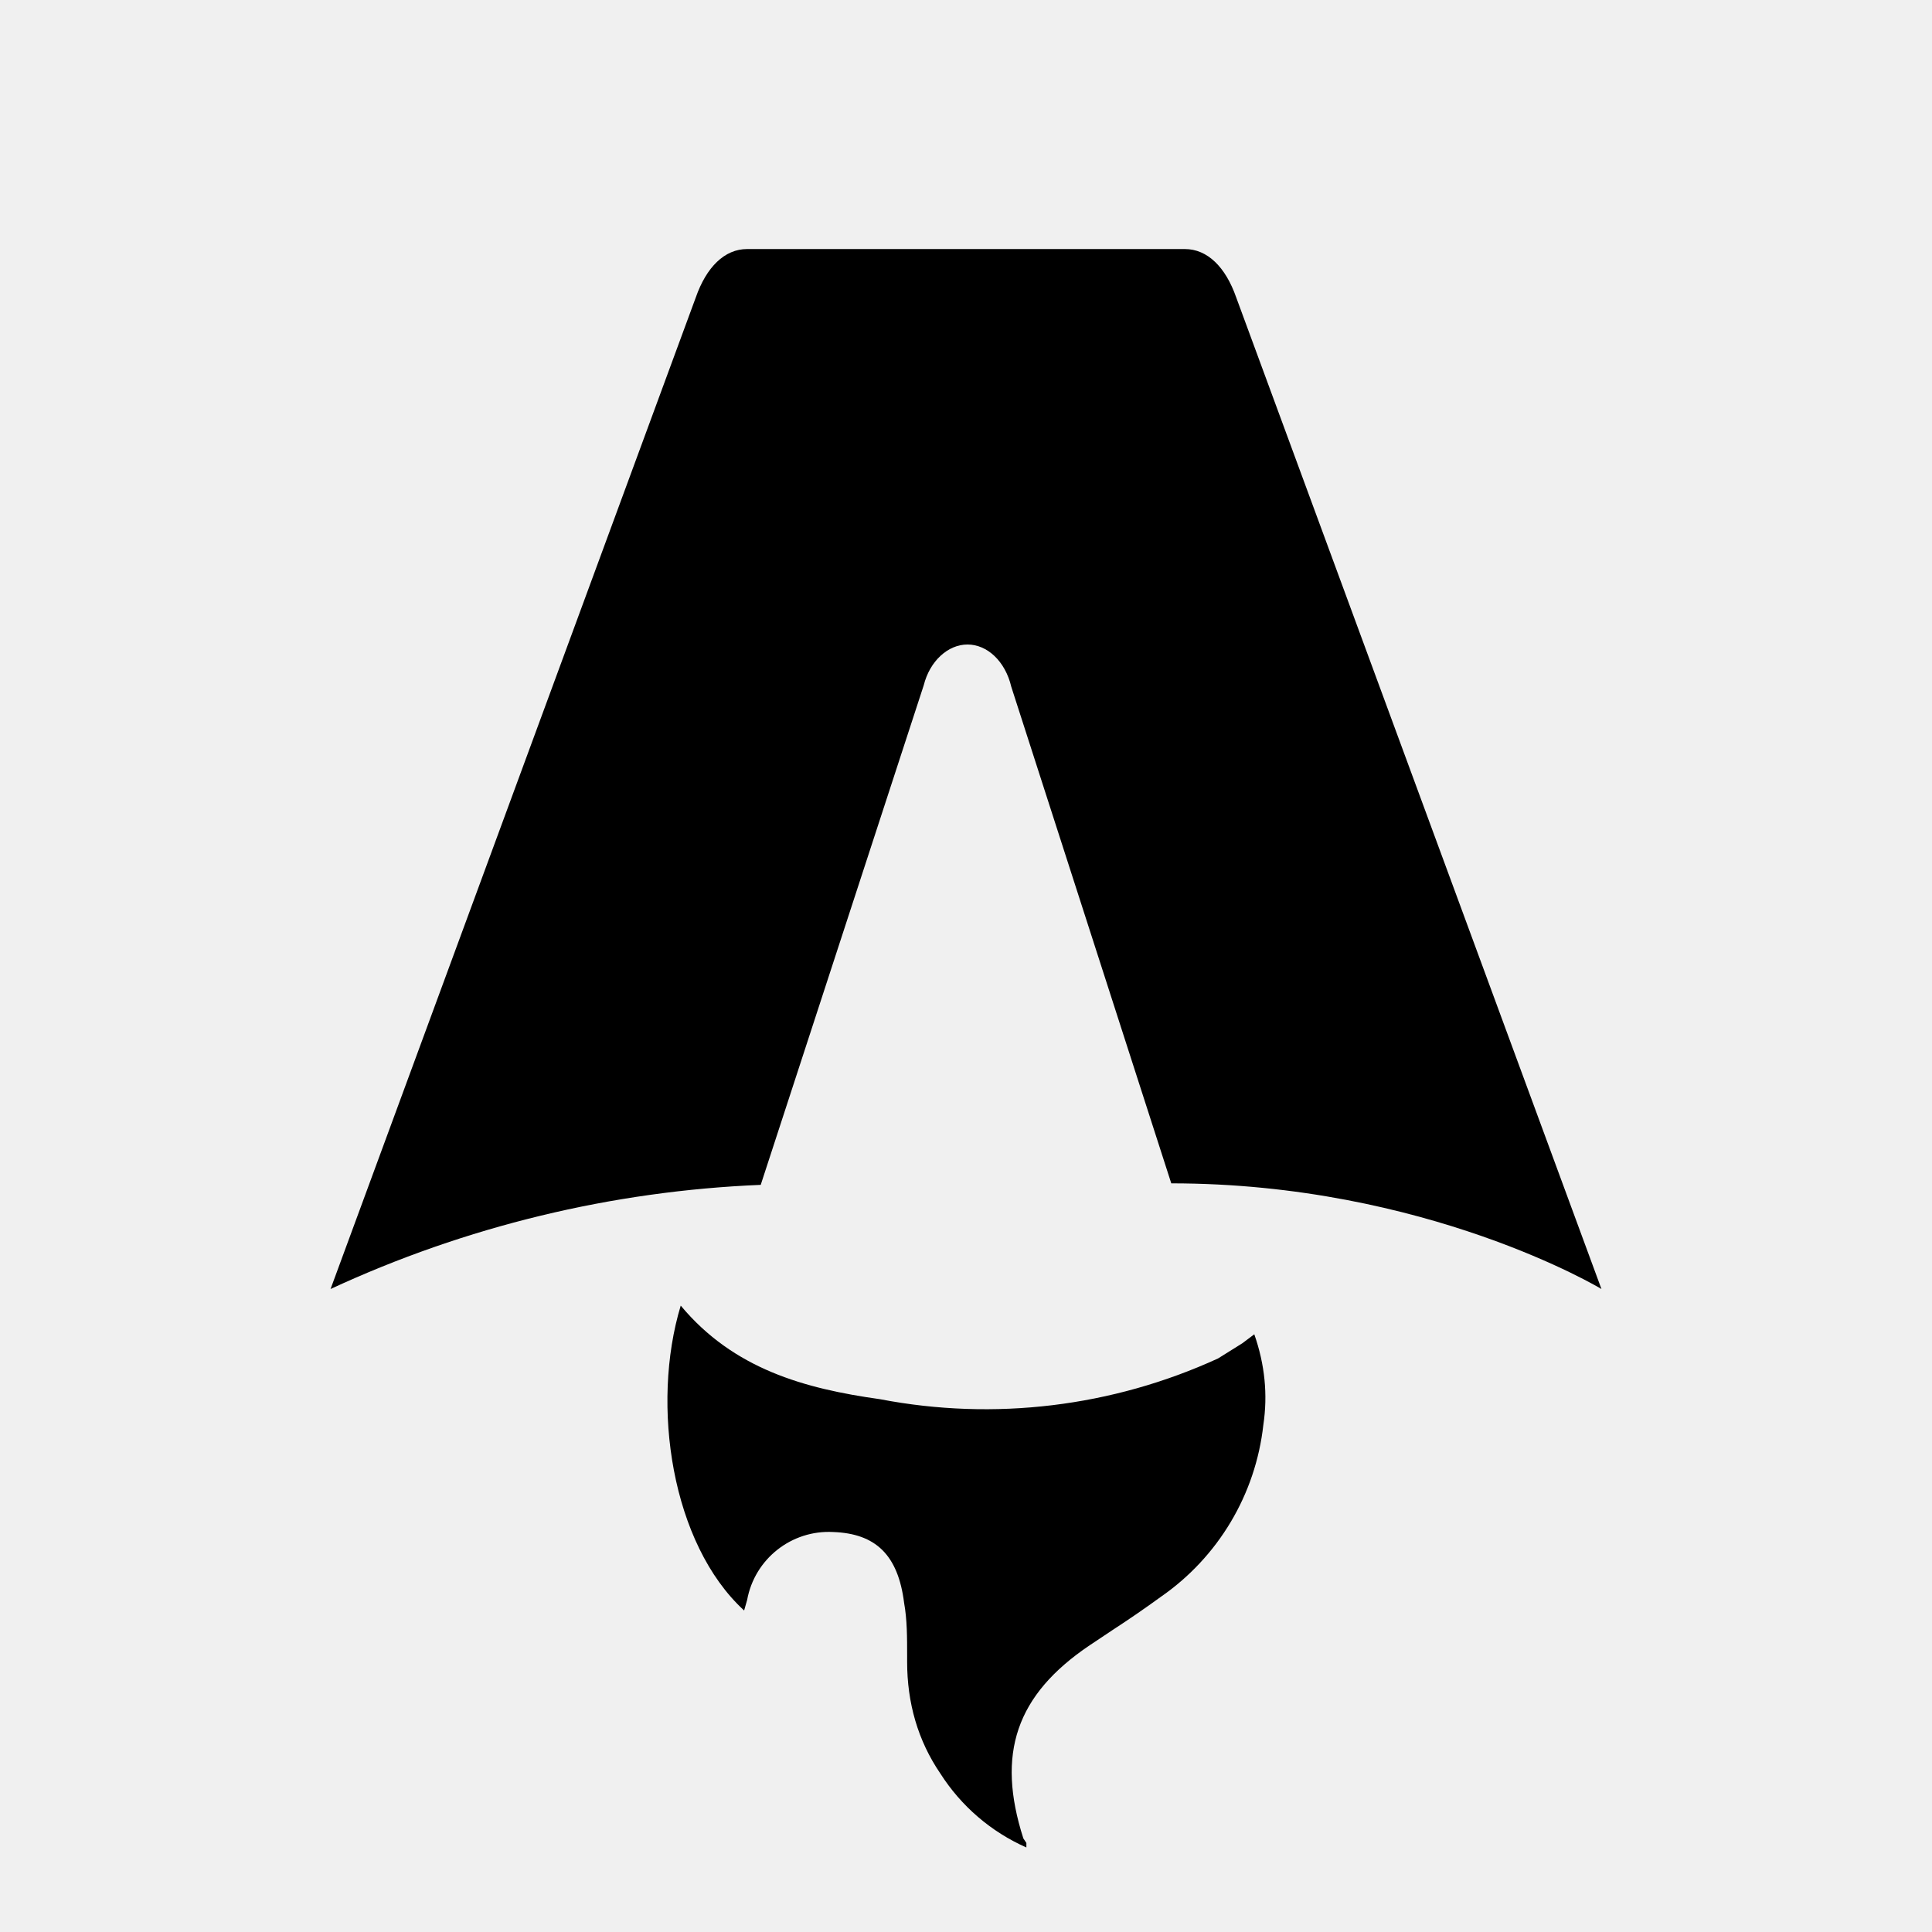
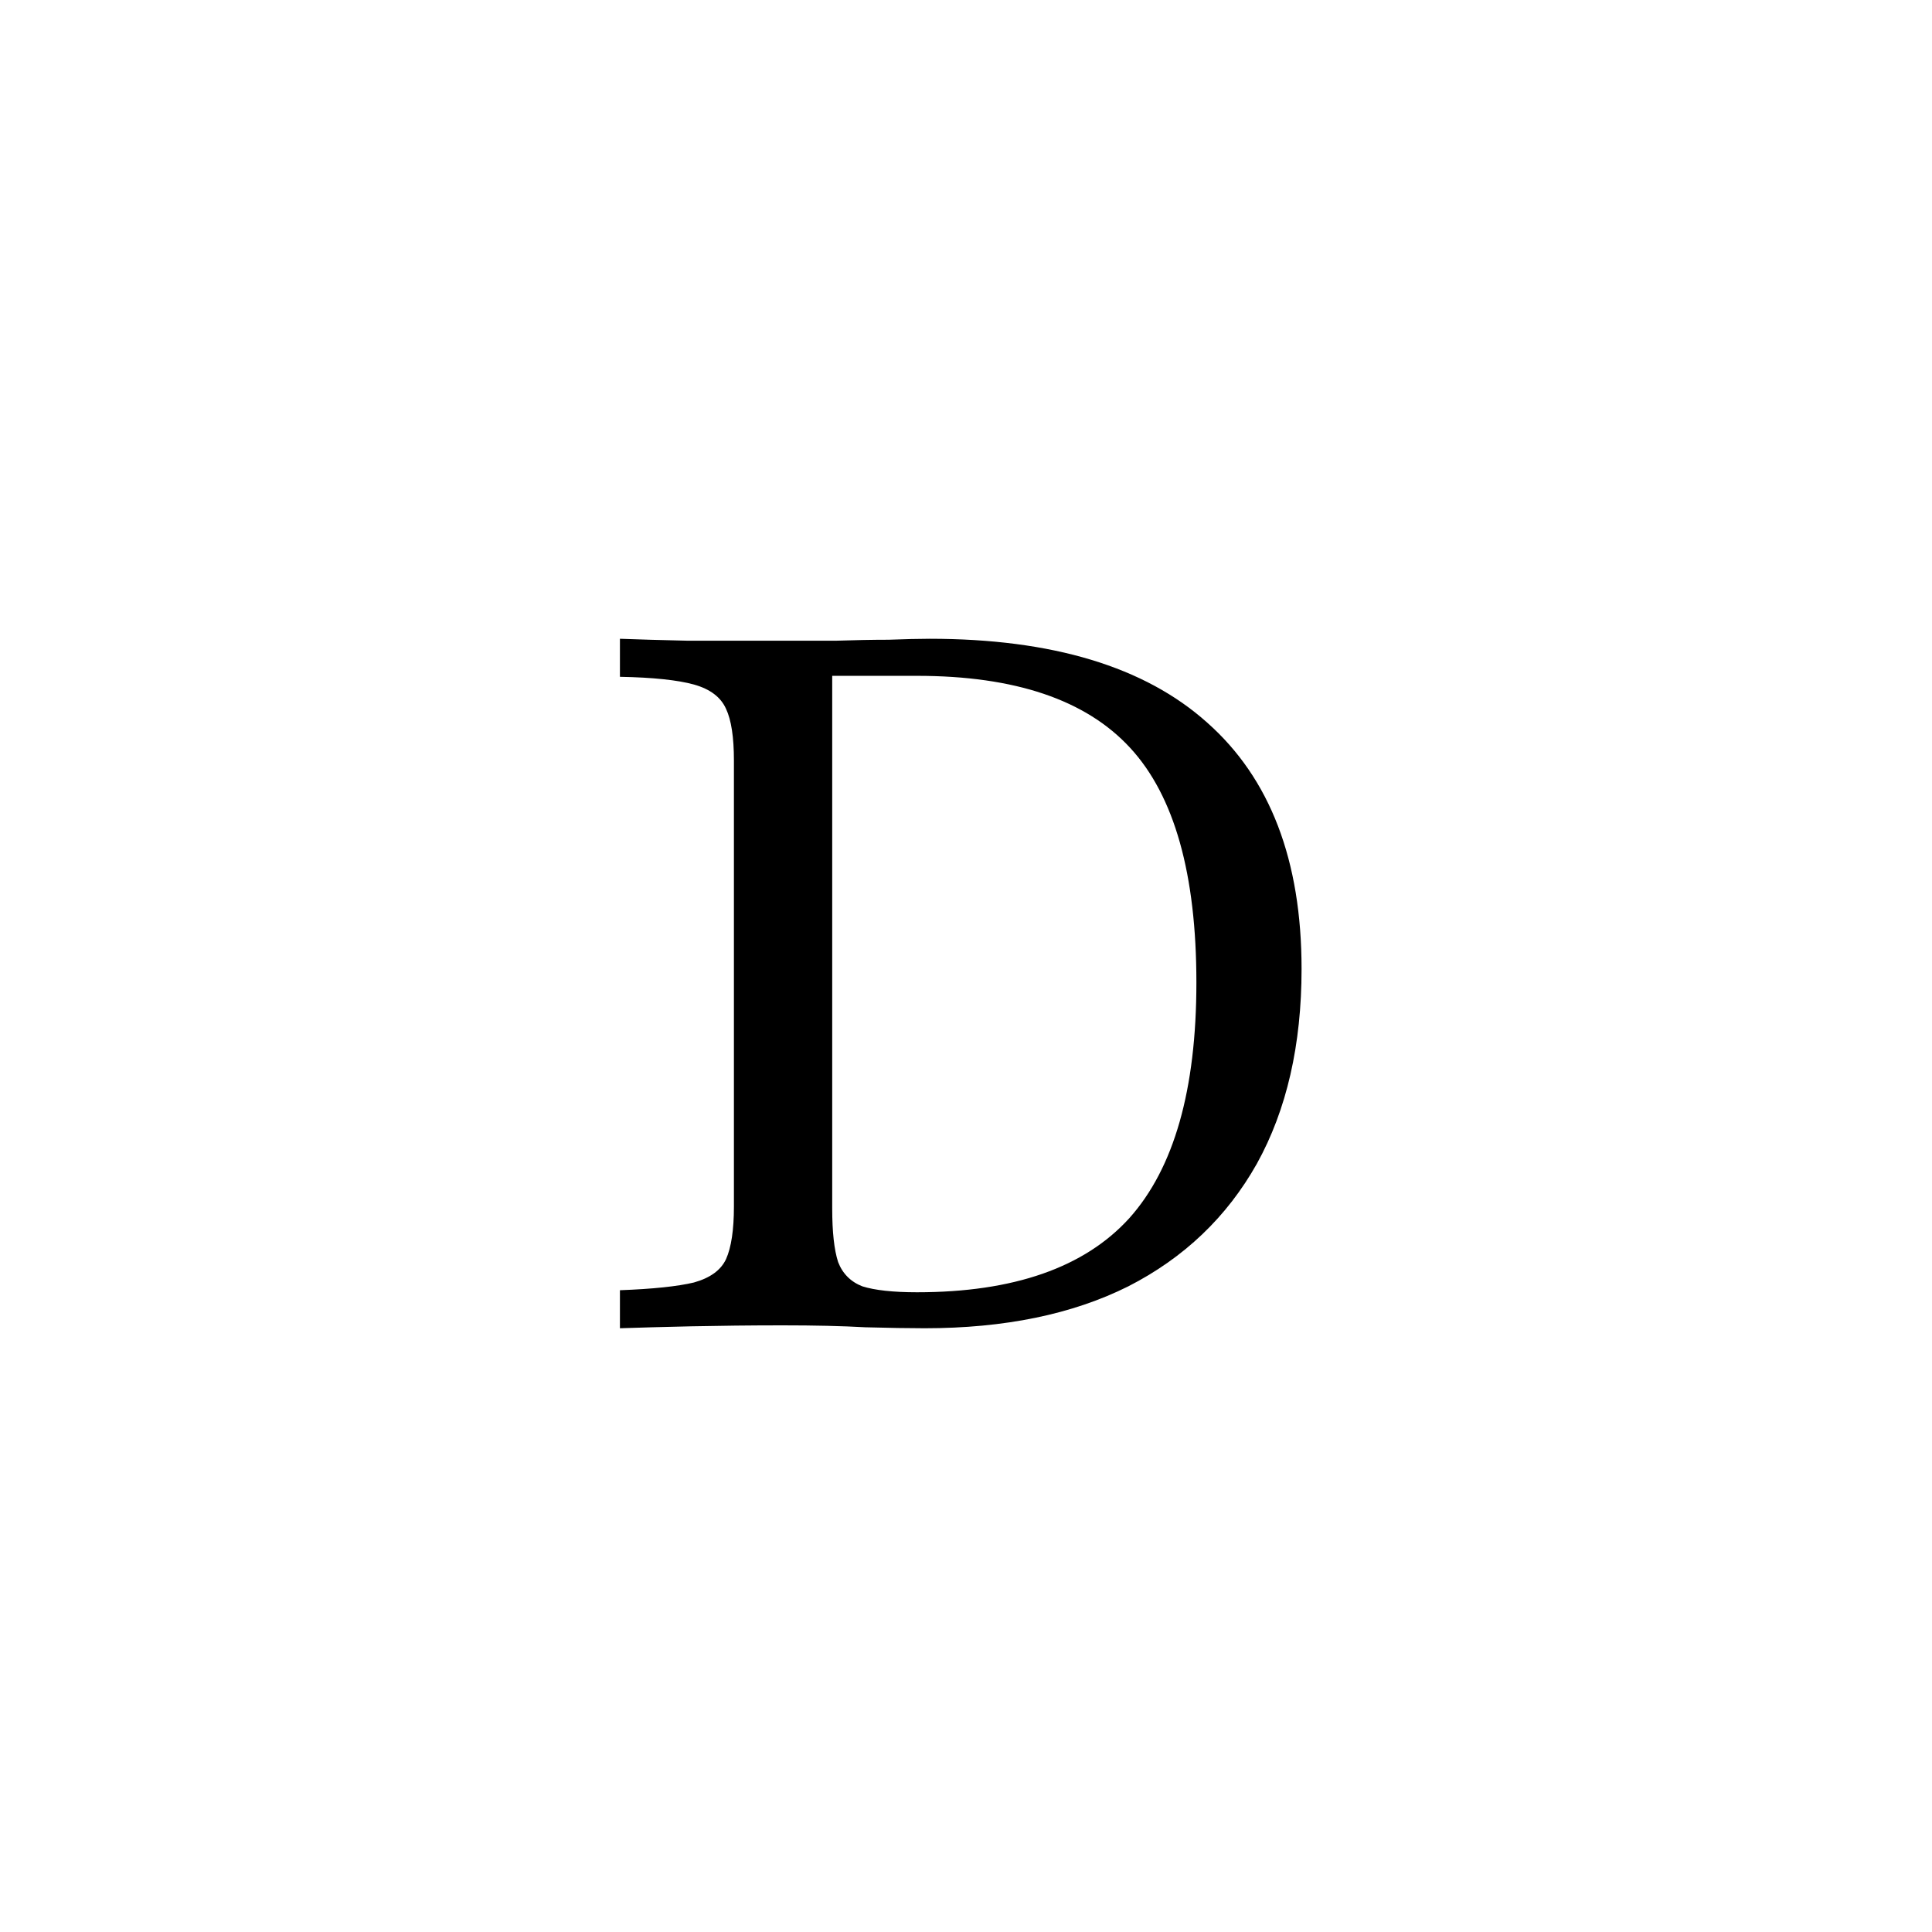
- <svg xmlns="http://www.w3.org/2000/svg" fill="none" viewBox="0 0 128 128">
-   <path d="M50.4 78.5a75.1 75.1 0 0 0-28.5 6.9l24.2-65.7c.7-2 1.9-3.2 3.4-3.2h29c1.5 0 2.7 1.2 3.4 3.2l24.2 65.7s-11.6-7-28.5-7L67 45.5c-.4-1.7-1.6-2.8-2.9-2.8-1.3 0-2.5 1.1-2.9 2.7L50.4 78.5Zm-1.1 28.2Zm-4.2-20.2c-2 6.6-.6 15.8 4.2 20.2a17.5 17.5 0 0 1 .2-.7 5.5 5.5 0 0 1 5.7-4.5c2.8.1 4.3 1.5 4.7 4.7.2 1.1.2 2.3.2 3.5v.4c0 2.7.7 5.2 2.2 7.4a13 13 0 0 0 5.7 4.9v-.3l-.2-.3c-1.8-5.6-.5-9.5 4.4-12.8l1.5-1a73 73 0 0 0 3.2-2.2 16 16 0 0 0 6.8-11.4c.3-2 .1-4-.6-6l-.8.6-1.6 1a37 37 0 0 1-22.4 2.7c-5-.7-9.7-2-13.2-6.2Z" />
-   <style>
-         path { fill: #000; }
-         @media (prefers-color-scheme: dark) {
-             path { fill: #FFF; }
-         }
-     </style>
+ <svg xmlns="http://www.w3.org/2000/svg" version="1.1" width="16" height="16">
+   <svg width="16" height="16" viewBox="0 0 16 16" fill="none">
+     <g clip-path="url(#clip0_2330_2504)">
+       <rect width="16" height="16" fill="white" />
+       <path d="M5.134 11V10.685C5.408 10.675 5.613 10.653 5.747 10.621C5.882 10.583 5.97 10.519 6.013 10.427C6.056 10.331 6.078 10.185 6.078 9.992V6.298C6.078 6.105 6.056 5.962 6.013 5.871C5.97 5.774 5.882 5.707 5.747 5.669C5.613 5.632 5.408 5.61 5.134 5.605V5.29C5.29 5.296 5.476 5.301 5.691 5.306C5.906 5.306 6.167 5.306 6.473 5.306C6.624 5.306 6.774 5.306 6.925 5.306C7.08 5.301 7.226 5.298 7.36 5.298C7.494 5.293 7.607 5.29 7.699 5.29C8.715 5.29 9.481 5.522 9.997 5.984C10.519 6.446 10.779 7.126 10.779 8.024C10.779 8.653 10.656 9.191 10.409 9.637C10.161 10.078 9.806 10.417 9.344 10.653C8.882 10.884 8.32 11 7.658 11C7.524 11 7.36 10.997 7.167 10.992C6.973 10.981 6.744 10.976 6.481 10.976C6.218 10.976 5.965 10.979 5.723 10.984C5.486 10.989 5.29 10.995 5.134 11ZM7.594 10.702C8.395 10.702 8.981 10.497 9.352 10.089C9.723 9.675 9.908 9.024 9.908 8.137C9.908 7.239 9.726 6.591 9.36 6.194C8.994 5.796 8.406 5.597 7.594 5.597H6.892V10.008C6.892 10.202 6.908 10.35 6.941 10.452C6.978 10.548 7.046 10.616 7.142 10.653C7.244 10.685 7.395 10.702 7.594 10.702Z" fill="black" />
+     </g>
+     <defs>
+       <clipPath id="SvgjsClipPath1001">
+         <rect width="16" height="16" fill="white" />
+       </clipPath>
+     </defs>
+   </svg>
+   <style>@media (prefers-color-scheme: light) { :root { filter: none; } }
+ @media (prefers-color-scheme: dark) { :root { filter: none; } }
+ </style>
</svg>
